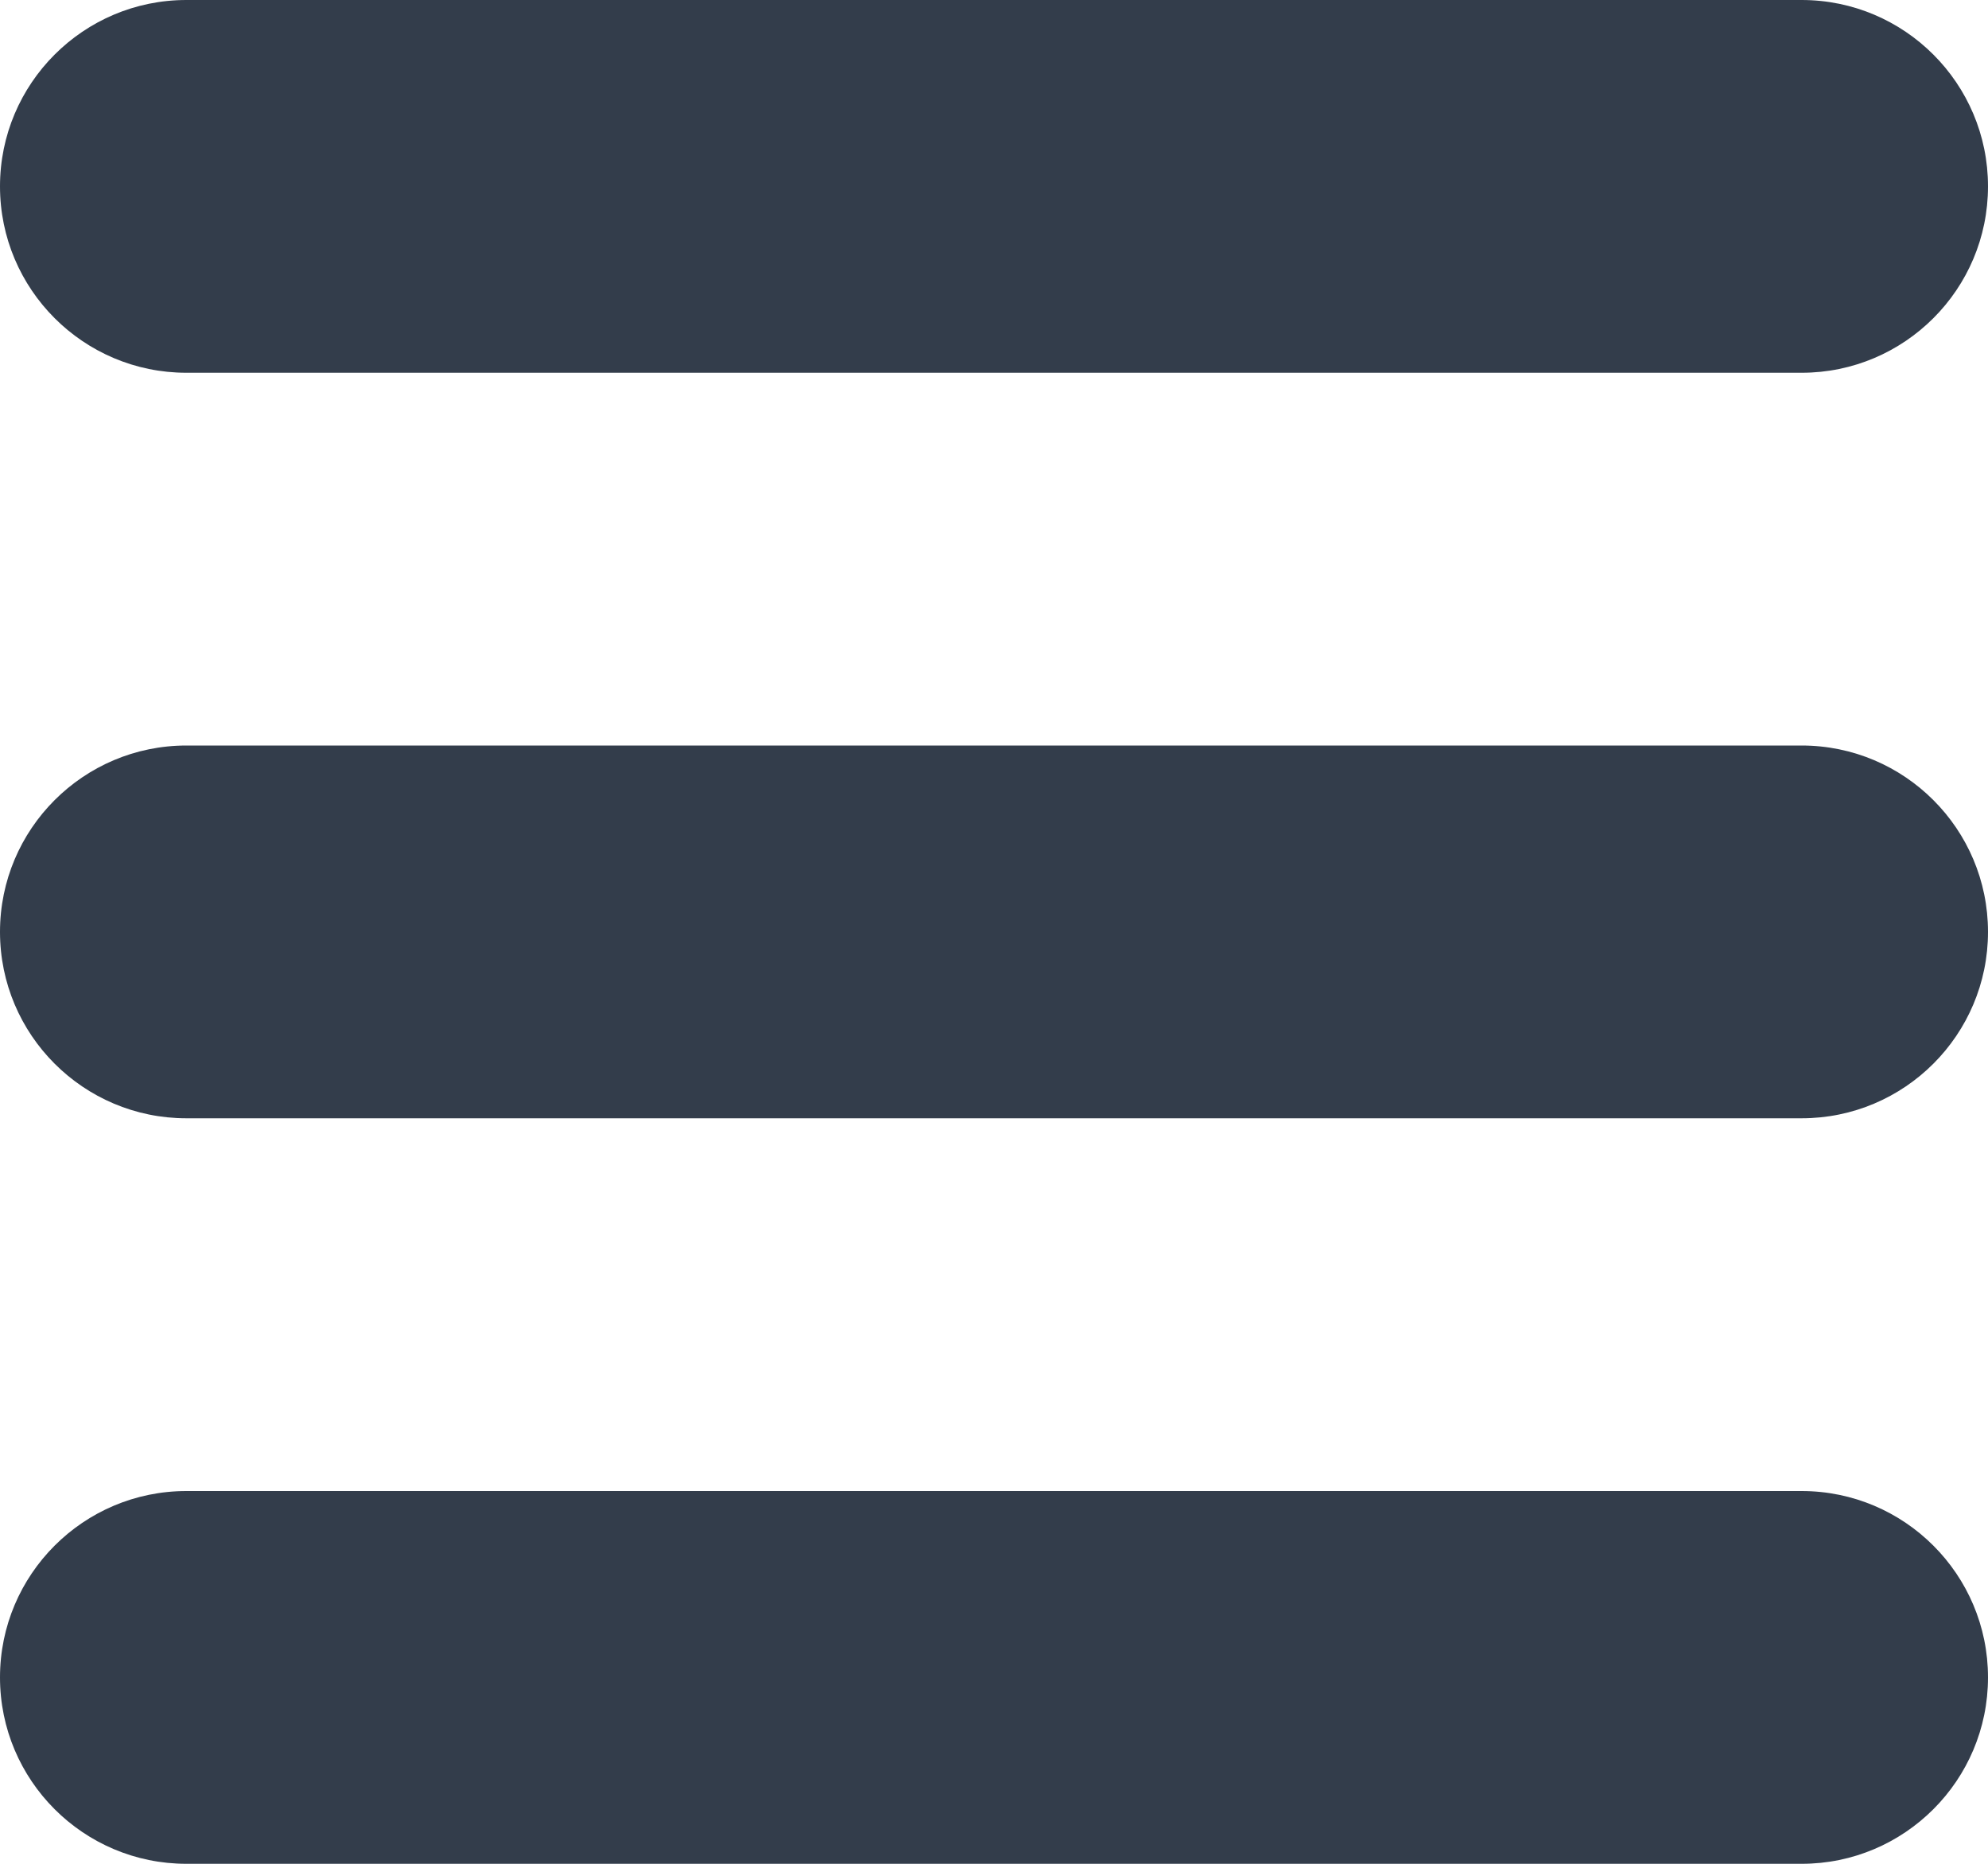
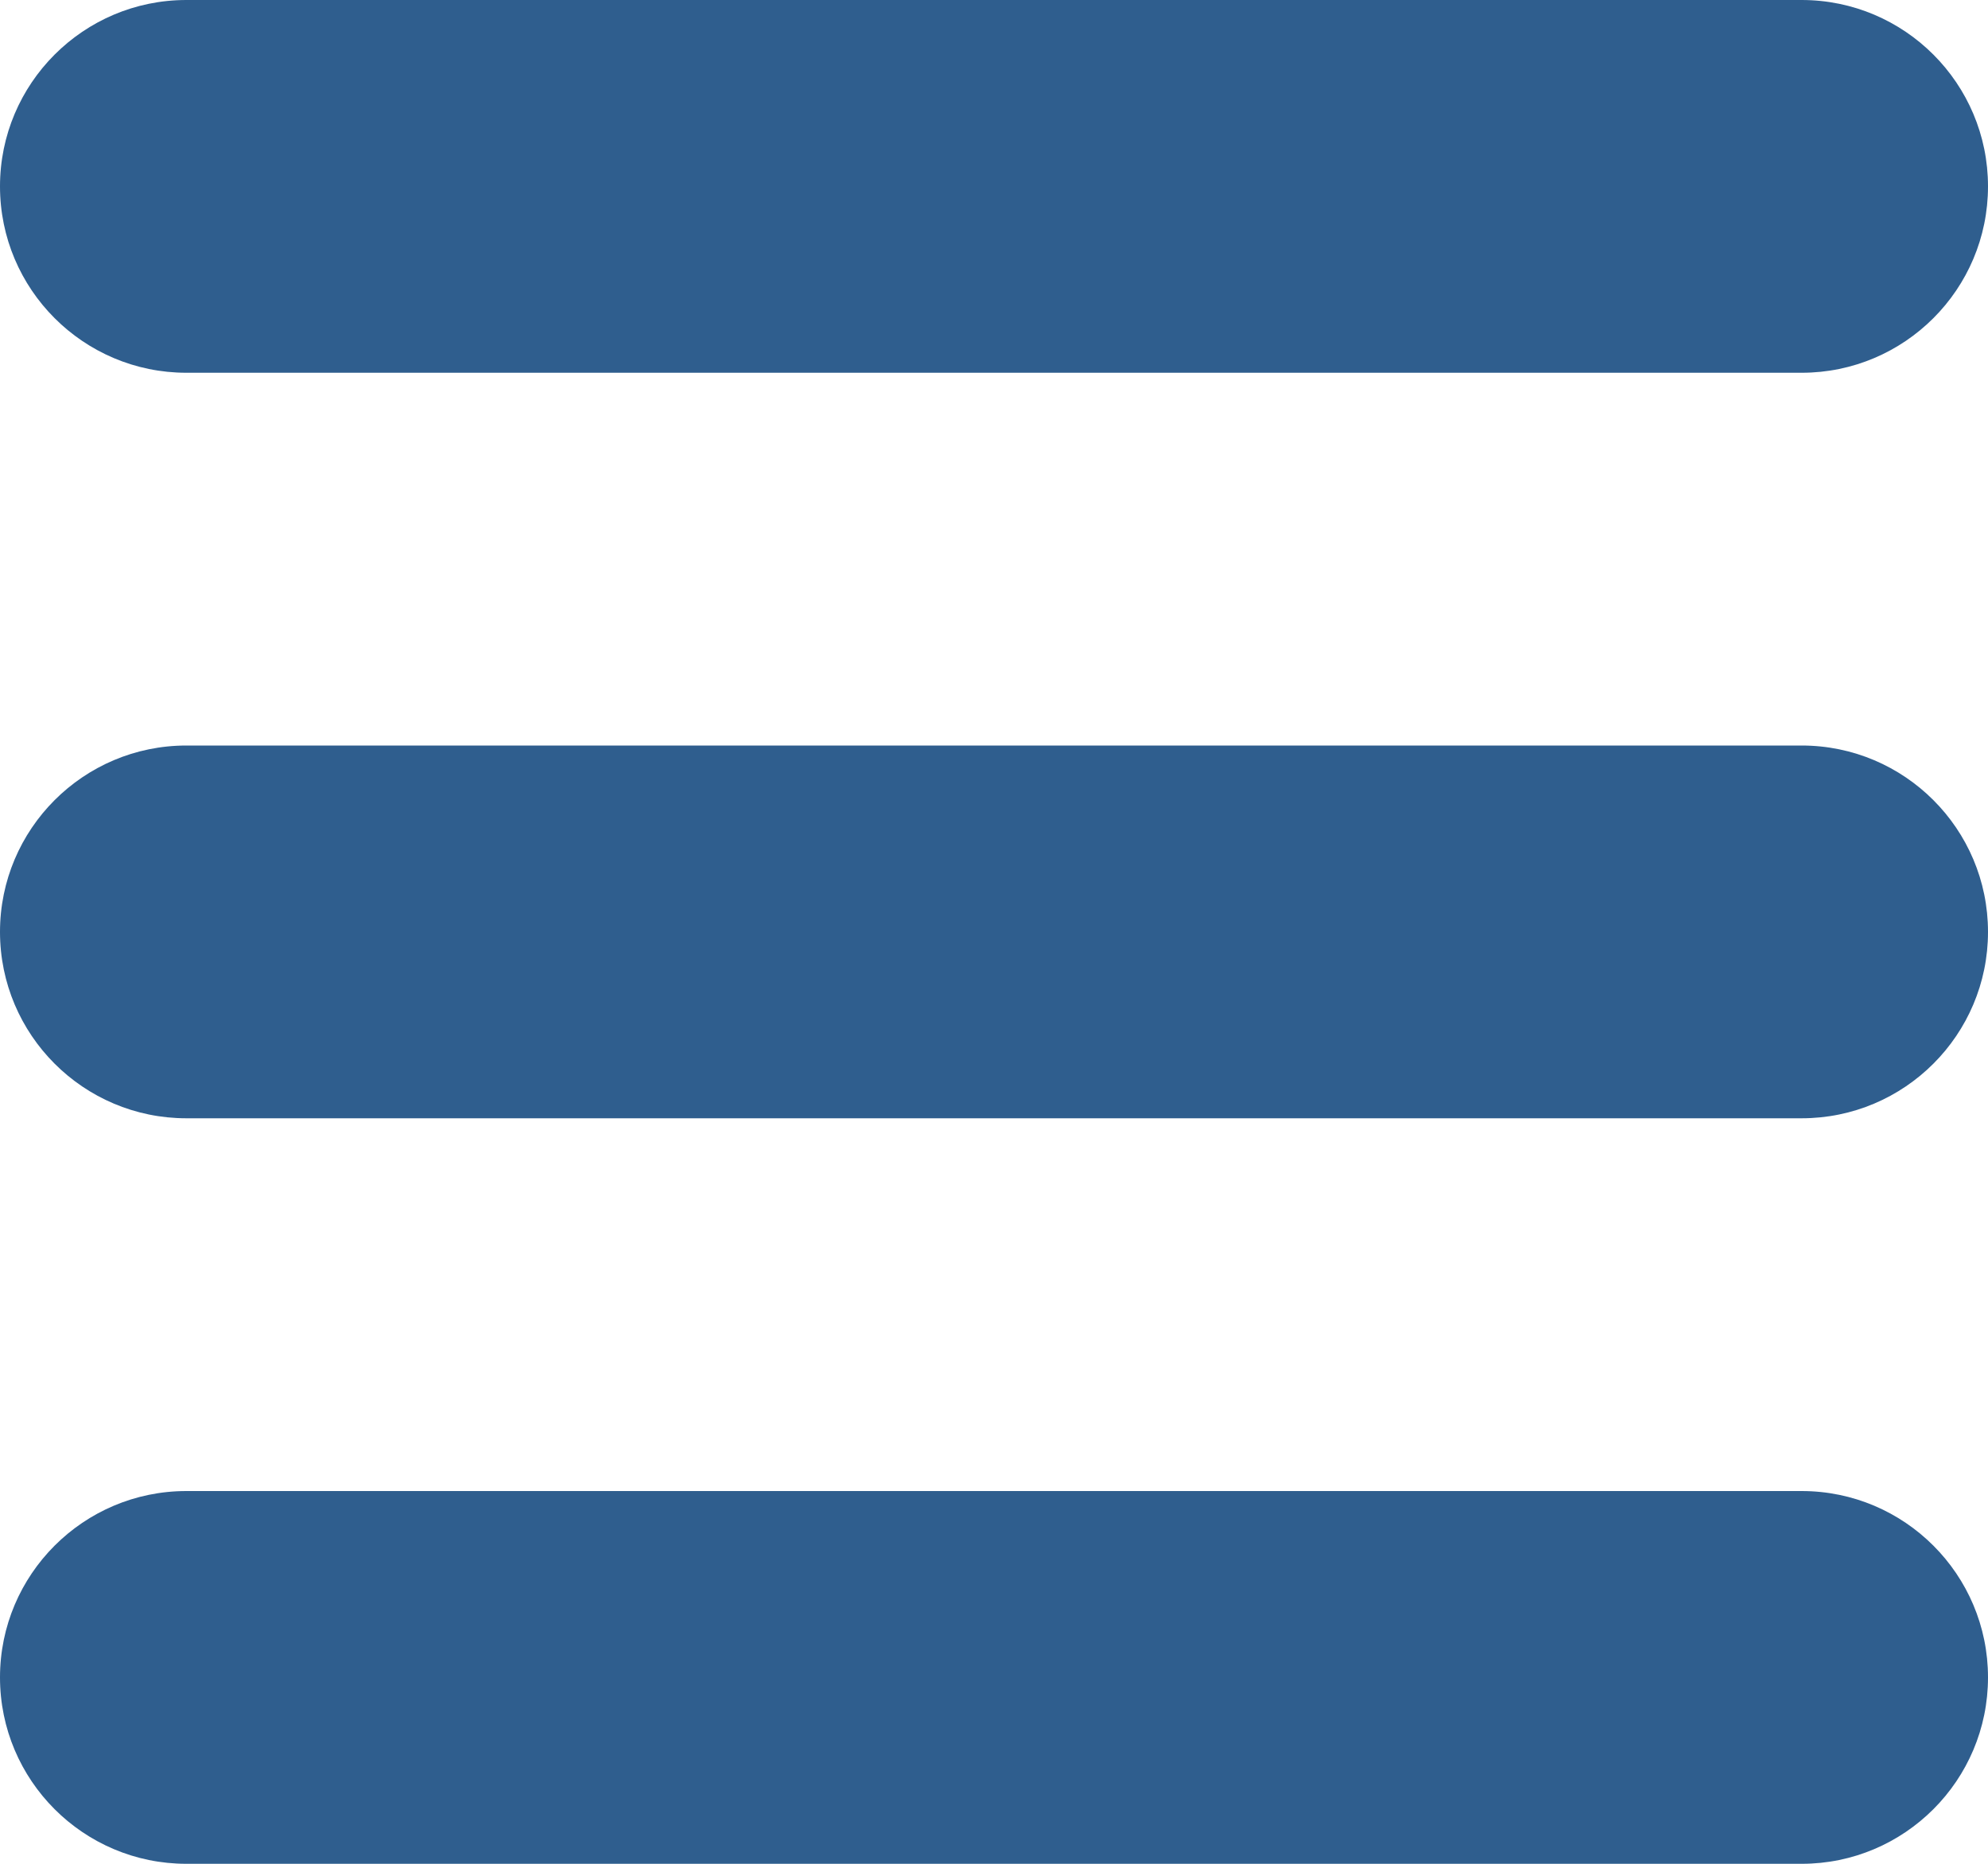
<svg xmlns="http://www.w3.org/2000/svg" width="16" height="15" viewBox="0 0 16 15" fill="none">
  <g id="Combined Shape 2">
-     <path id="Combined Shape" fill-rule="evenodd" clip-rule="evenodd" d="M0 1.5C0 0.672 0.672 0 1.5 0H14.5C15.328 0 16 0.672 16 1.5C16 2.328 15.328 3 14.5 3H1.5C0.672 3 0 2.328 0 1.5ZM0 7.5C0 6.672 0.672 6 1.5 6H14.5C15.328 6 16 6.672 16 7.5C16 8.328 15.328 9 14.5 9H1.5C0.672 9 0 8.328 0 7.5ZM1.5 12C0.672 12 0 12.672 0 13.5C0 14.328 0.672 15 1.5 15H14.5C15.328 15 16 14.328 16 13.5C16 12.672 15.328 12 14.5 12H1.5Z" fill="#333D4B" />
+     <path id="Combined Shape" fill-rule="evenodd" clip-rule="evenodd" d="M0 1.5C0 0.672 0.672 0 1.5 0H14.5C15.328 0 16 0.672 16 1.5C16 2.328 15.328 3 14.5 3H1.5C0.672 3 0 2.328 0 1.5ZM0 7.5C0 6.672 0.672 6 1.5 6H14.5C15.328 6 16 6.672 16 7.5C16 8.328 15.328 9 14.5 9H1.5C0.672 9 0 8.328 0 7.5ZM1.5 12C0.672 12 0 12.672 0 13.5C0 14.328 0.672 15 1.5 15H14.5C15.328 15 16 14.328 16 13.5C16 12.672 15.328 12 14.5 12H1.5Z" fill="#2F5E8E" />
  </g>
</svg>
